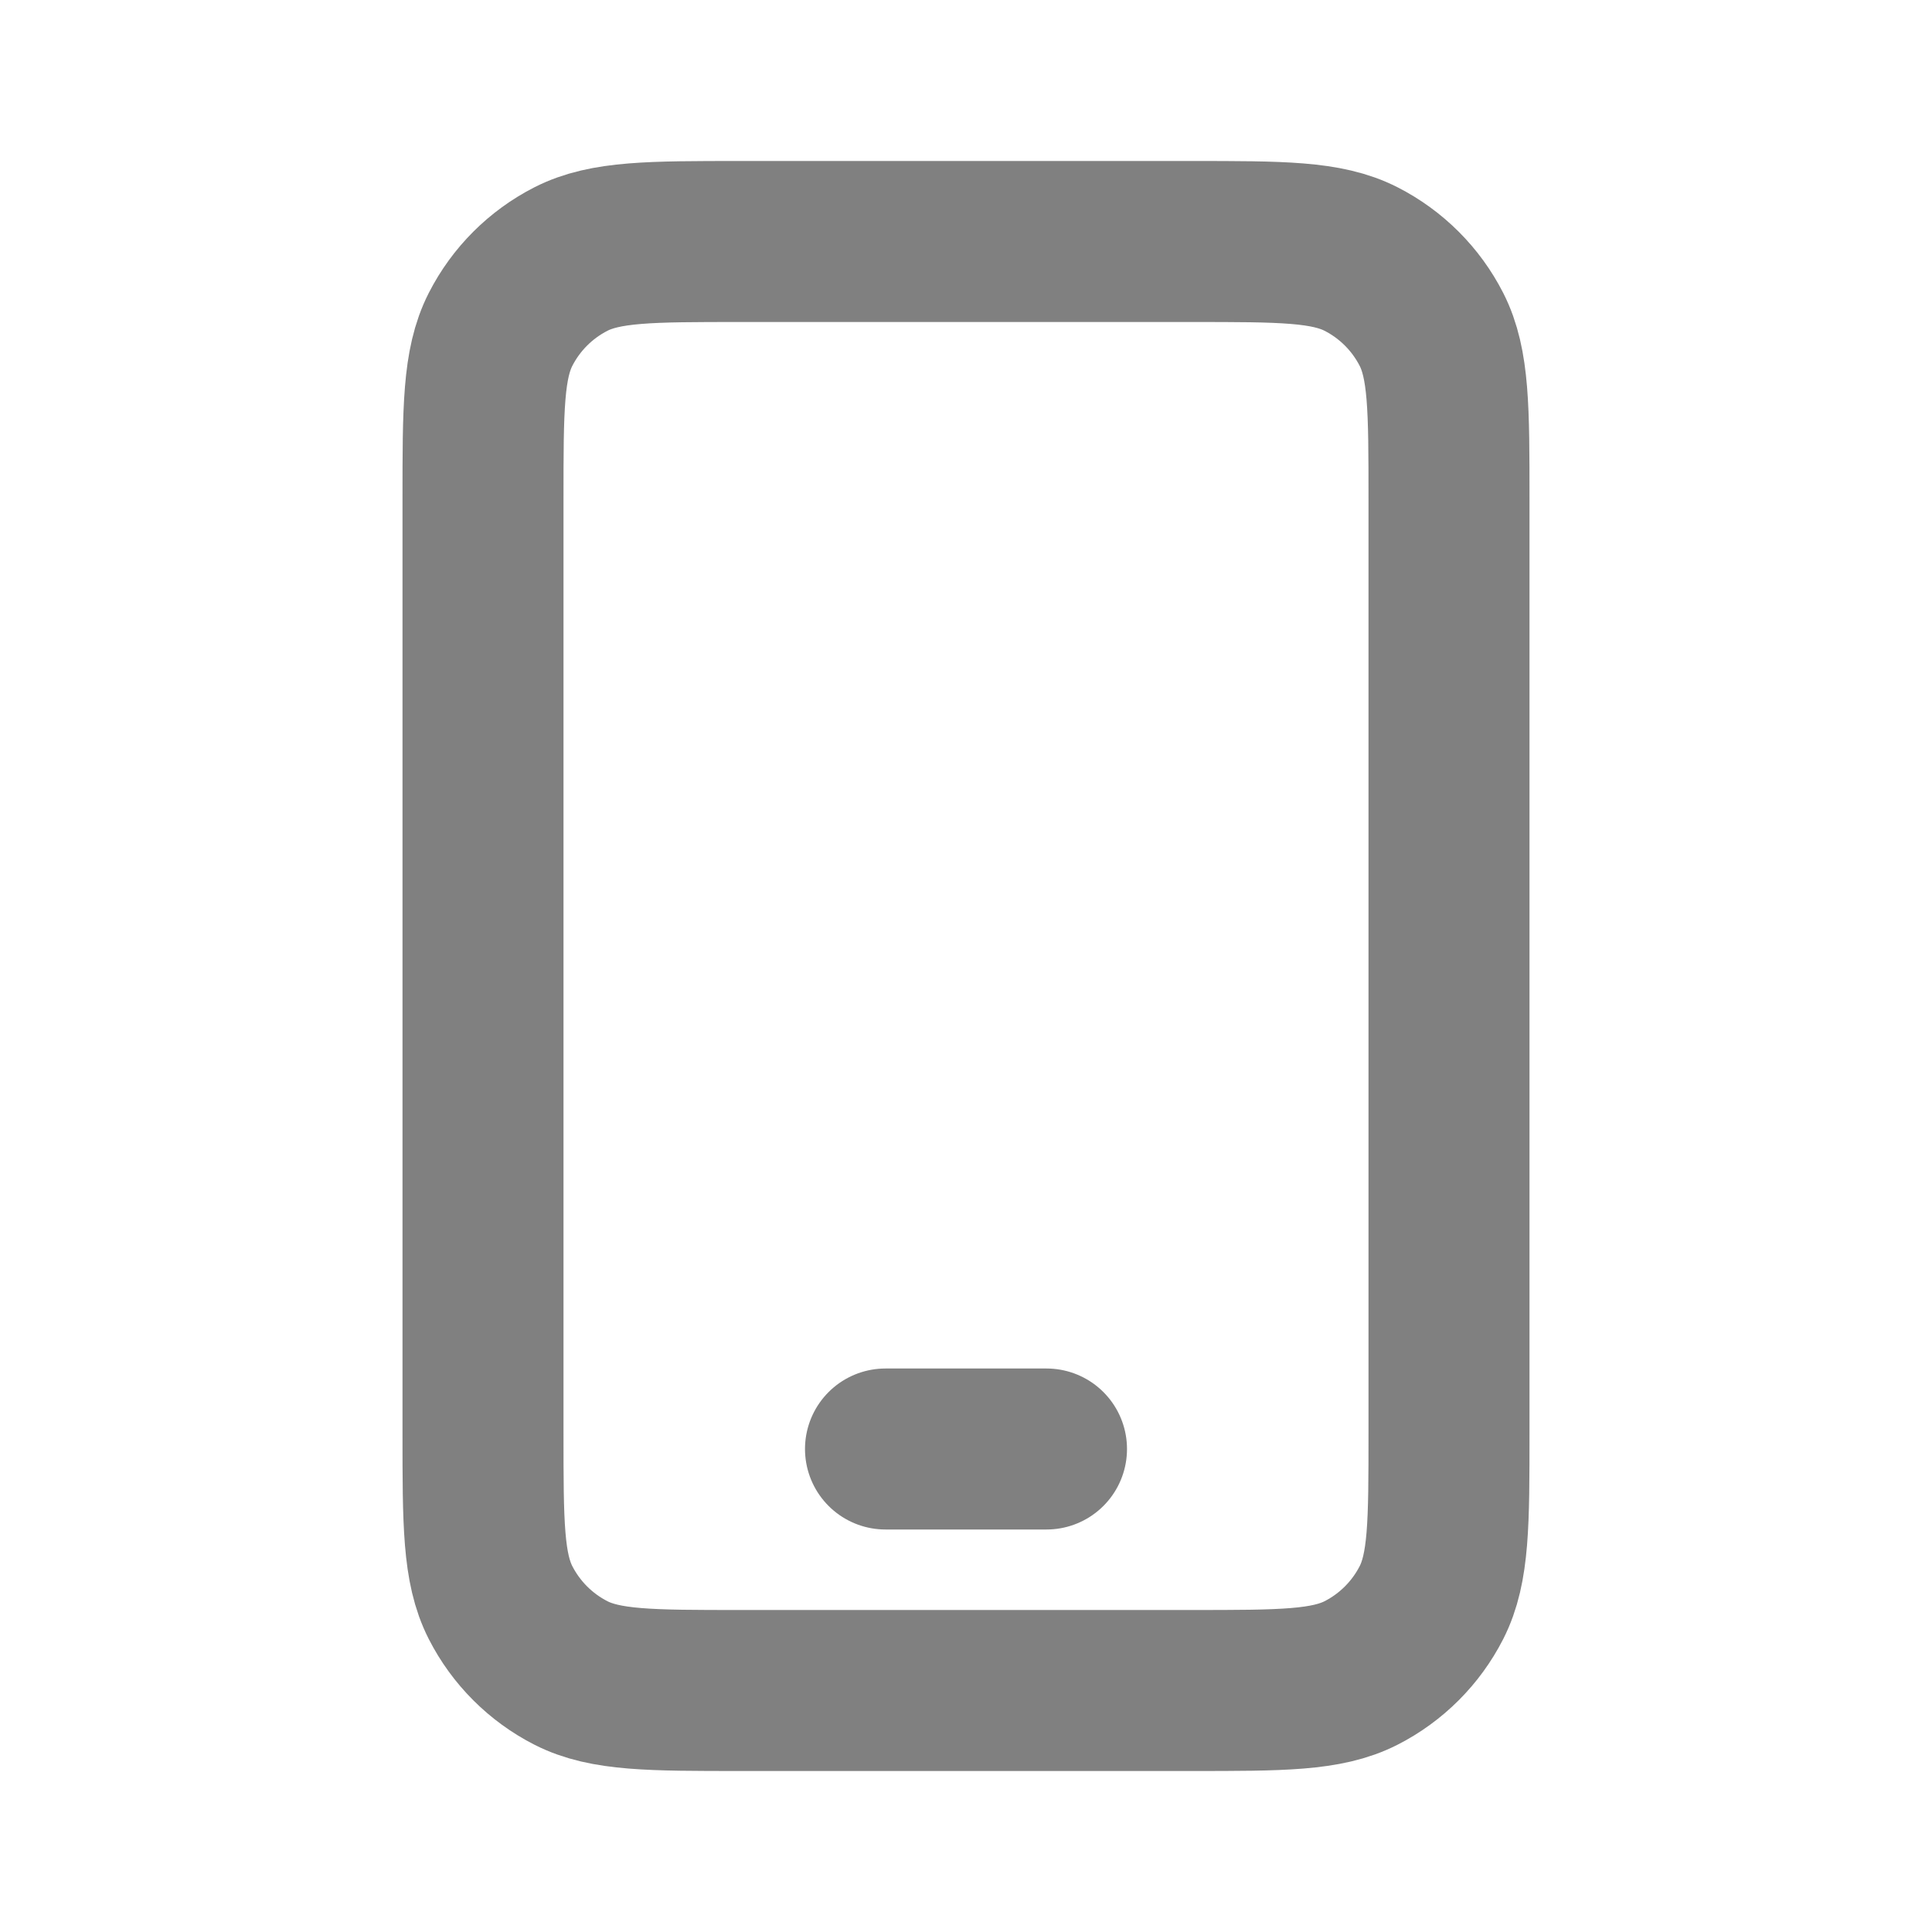
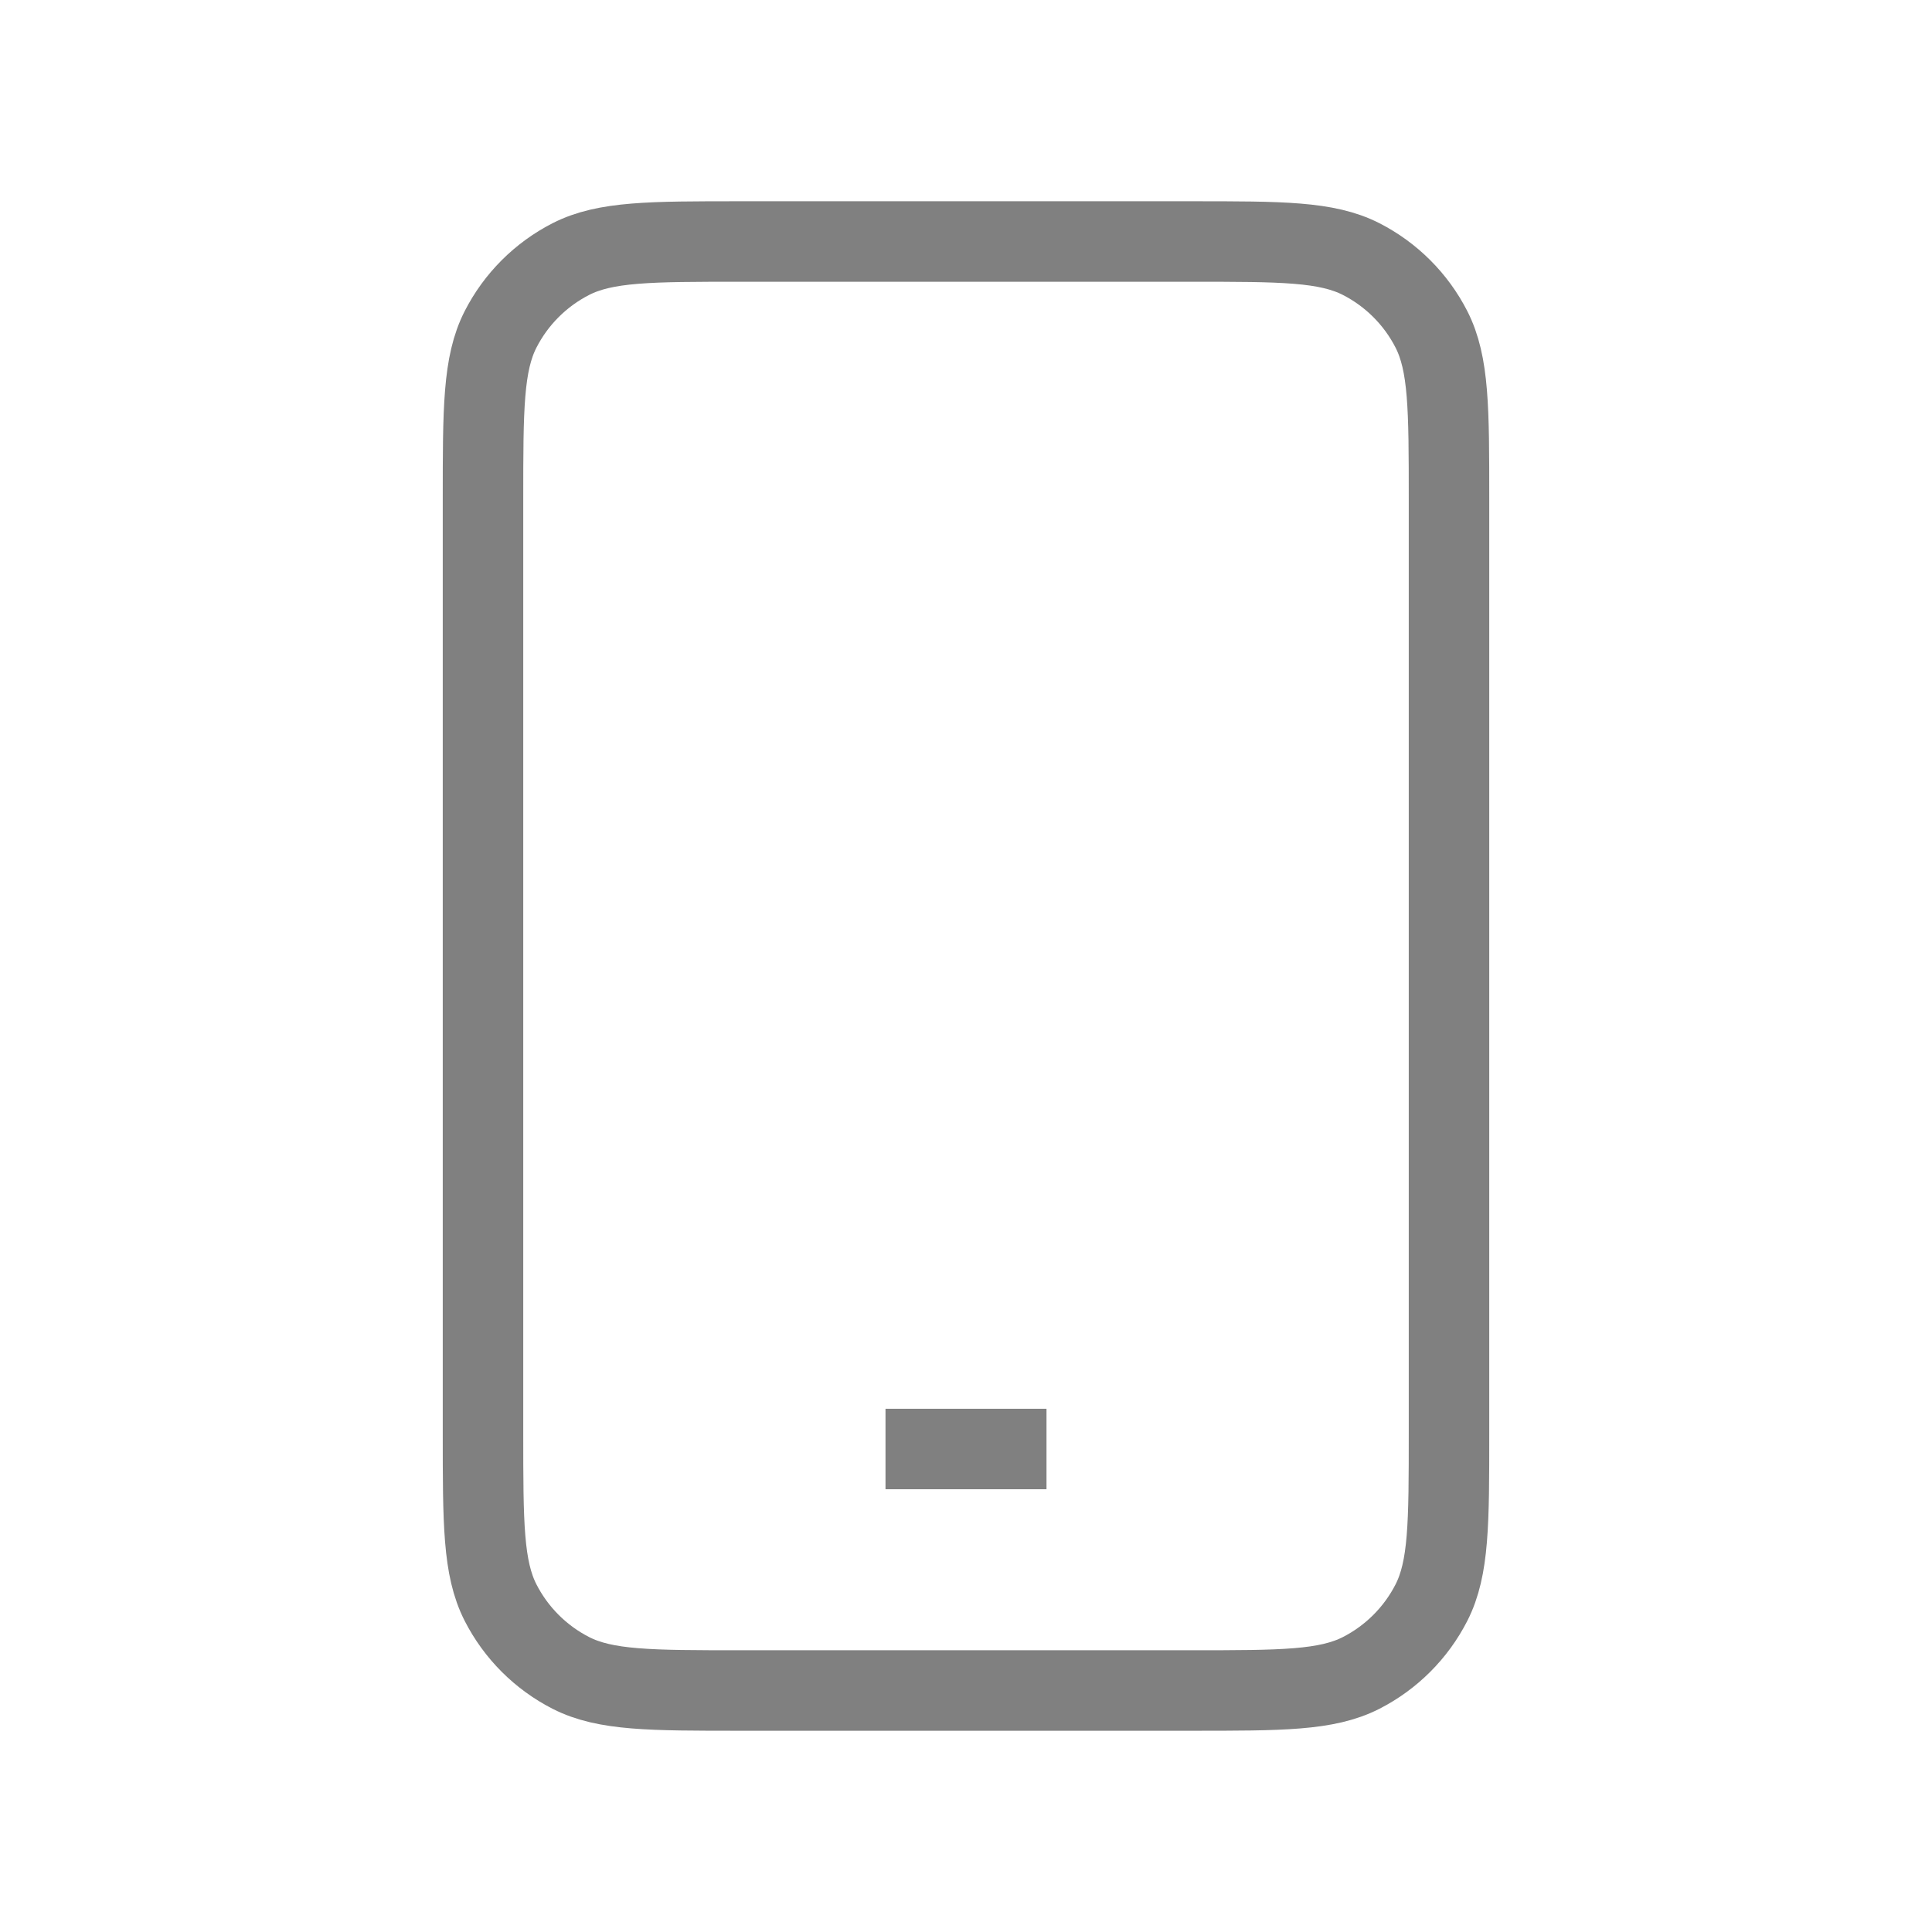
<svg xmlns="http://www.w3.org/2000/svg" width="25px" height="25px" viewBox="0 0 24 24" fill="none">
-   <path d="M11 18H13M9.2 21H14.8C15.92 21 16.48 21 16.908 20.782C17.284 20.59 17.59 20.284 17.782 19.908C18 19.48 18 18.92 18 17.8V6.2C18 5.08 18 4.52 17.782 4.092C17.59 3.716 17.284 3.41 16.908 3.218C16.48 3 15.92 3 14.8 3H9.2C8.08 3 7.52 3 7.092 3.218C6.716 3.41 6.41 3.716 6.218 4.092C6 4.52 6 5.08 6 6.2V17.8C6 18.92 6 19.48 6.218 19.908C6.41 20.284 6.716 20.59 7.092 20.782C7.52 21 8.08 21 9.2 21Z" stroke="grey" stroke-width="2" stroke-linecap="round" stroke-linejoin="round" />
+   <path d="M11 18H13M9.2 21H14.8C15.92 21 16.48 21 16.908 20.782C17.284 20.59 17.59 20.284 17.782 19.908C18 19.48 18 18.92 18 17.8V6.2C18 5.08 18 4.52 17.782 4.092C17.59 3.716 17.284 3.41 16.908 3.218C16.48 3 15.92 3 14.8 3H9.2C8.08 3 7.52 3 7.092 3.218C6.716 3.41 6.41 3.716 6.218 4.092C6 4.52 6 5.08 6 6.2V17.8C6 18.92 6 19.48 6.218 19.908C6.41 20.284 6.716 20.59 7.092 20.782C7.52 21 8.08 21 9.2 21Z" stroke="grey" strokeWidth="2" strokeLinecap="round" strokeLinejoin="round" />
</svg>
